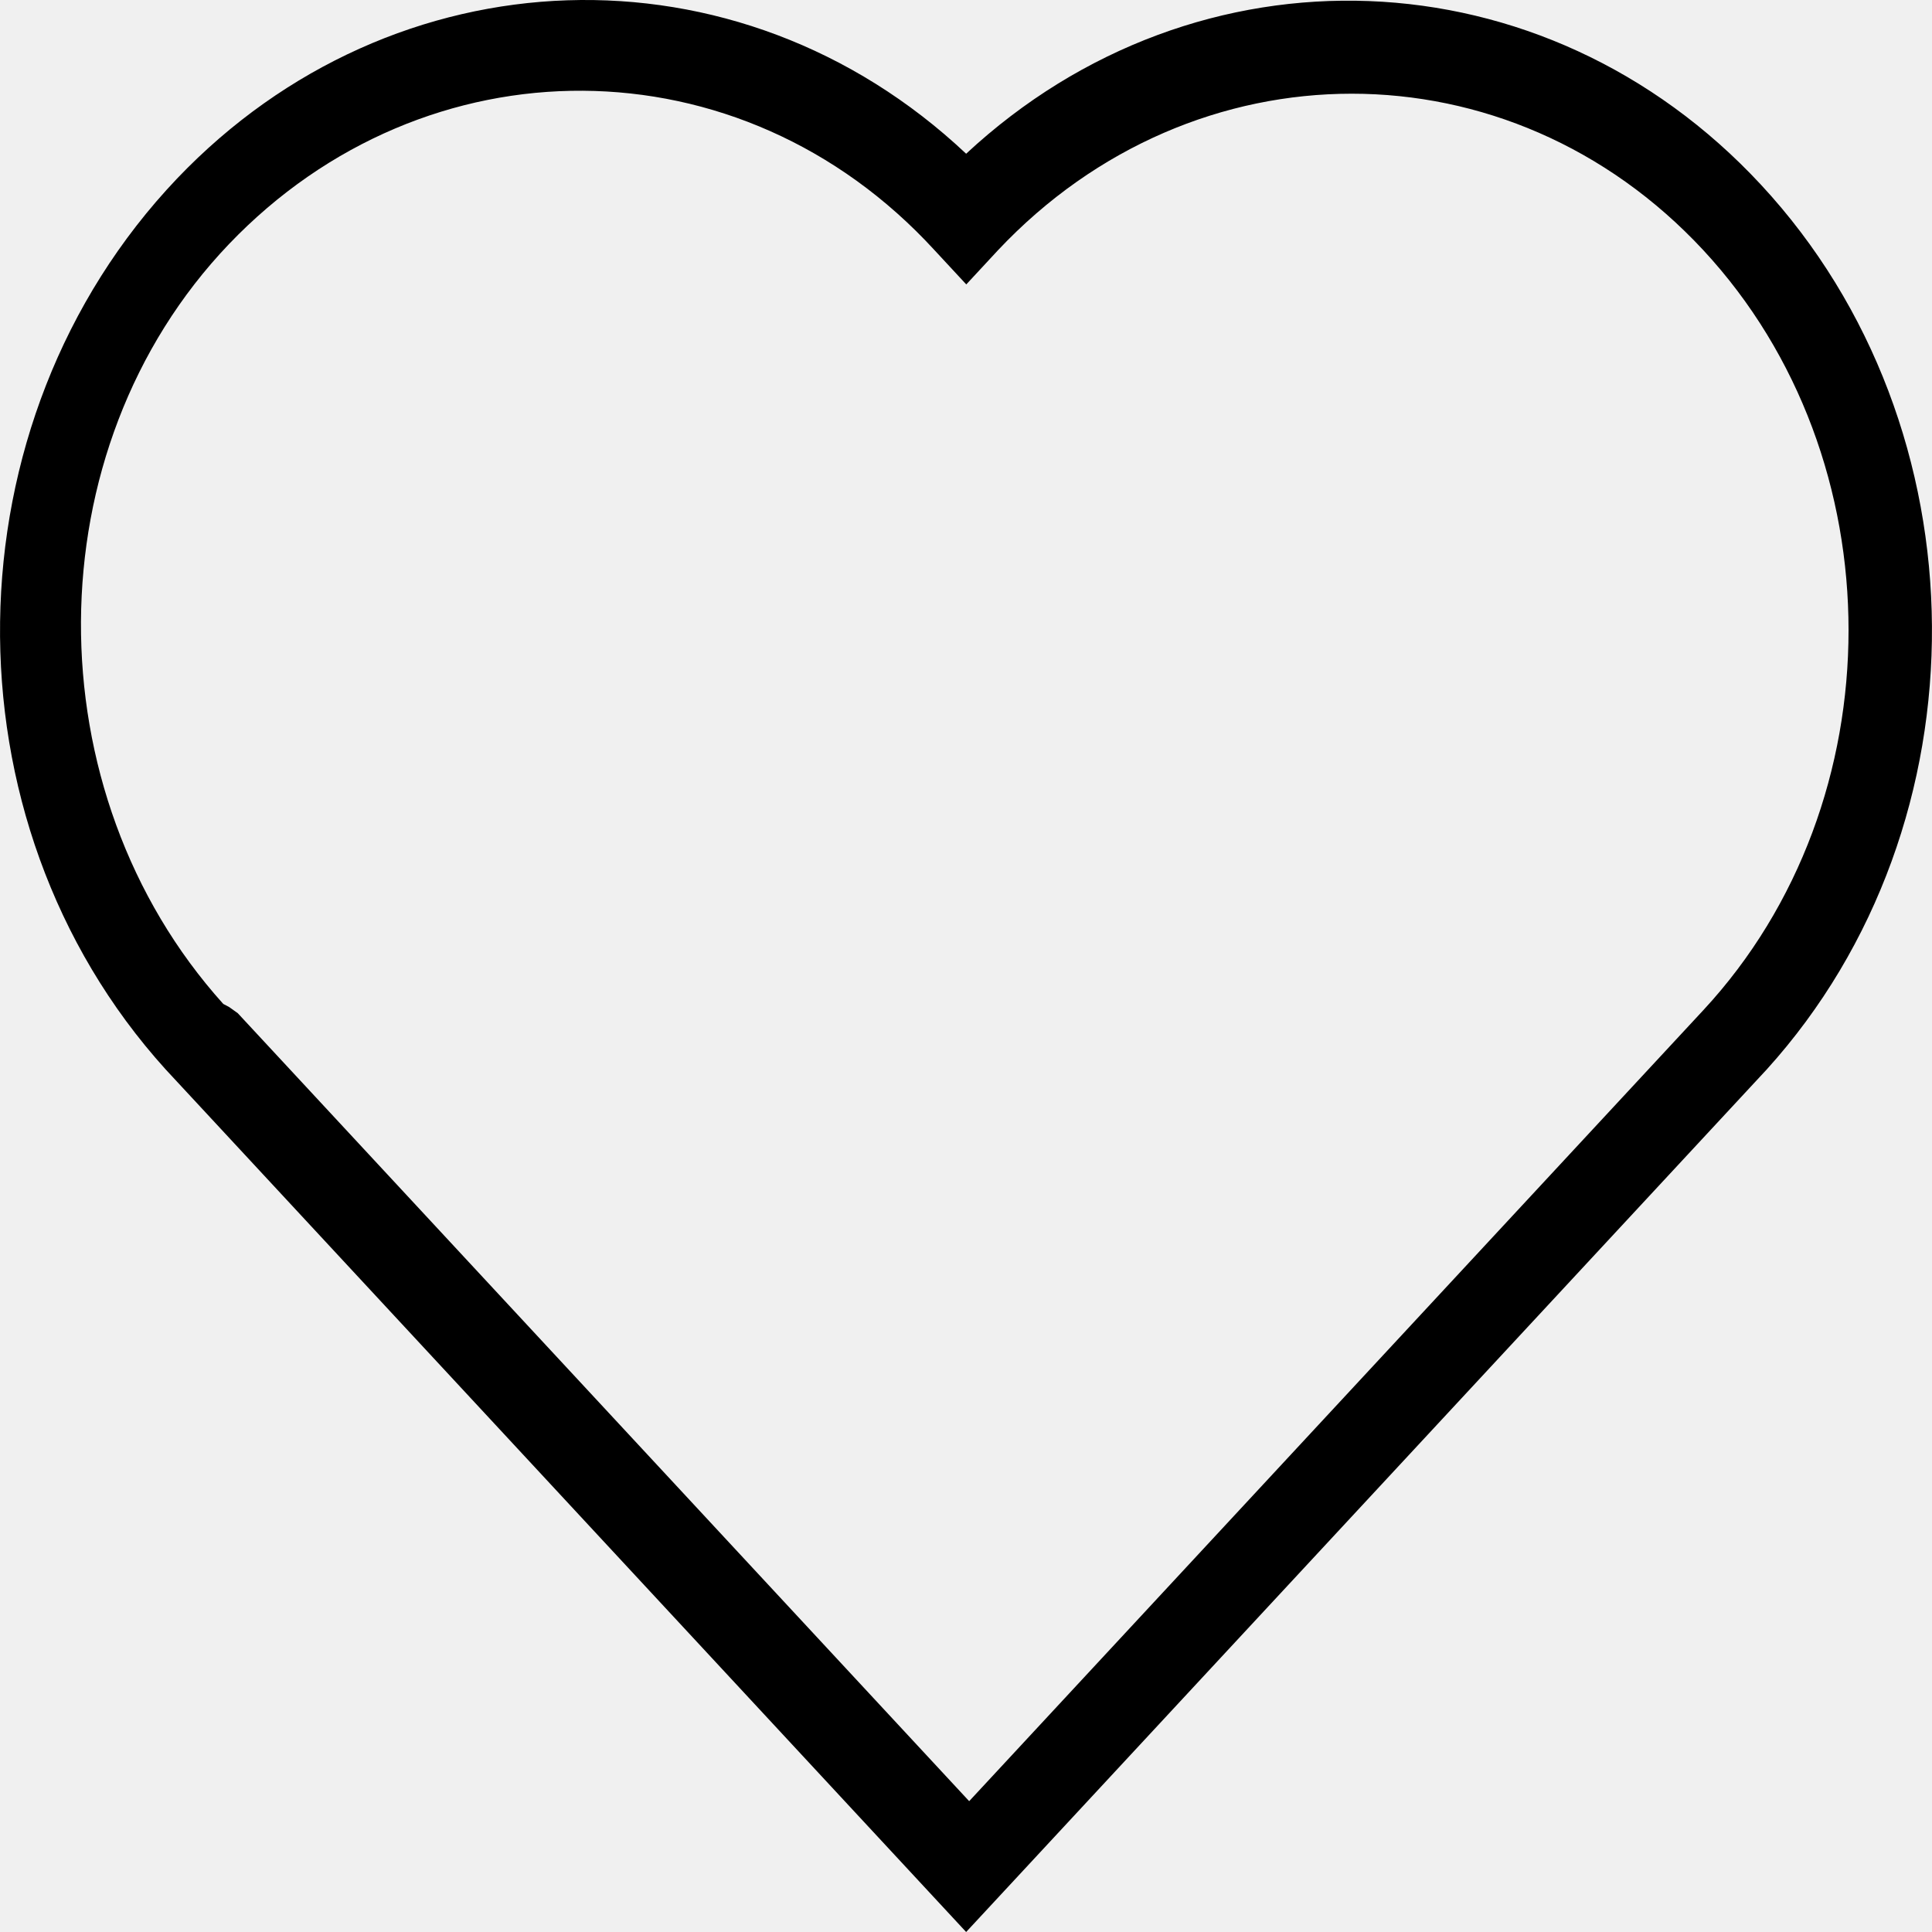
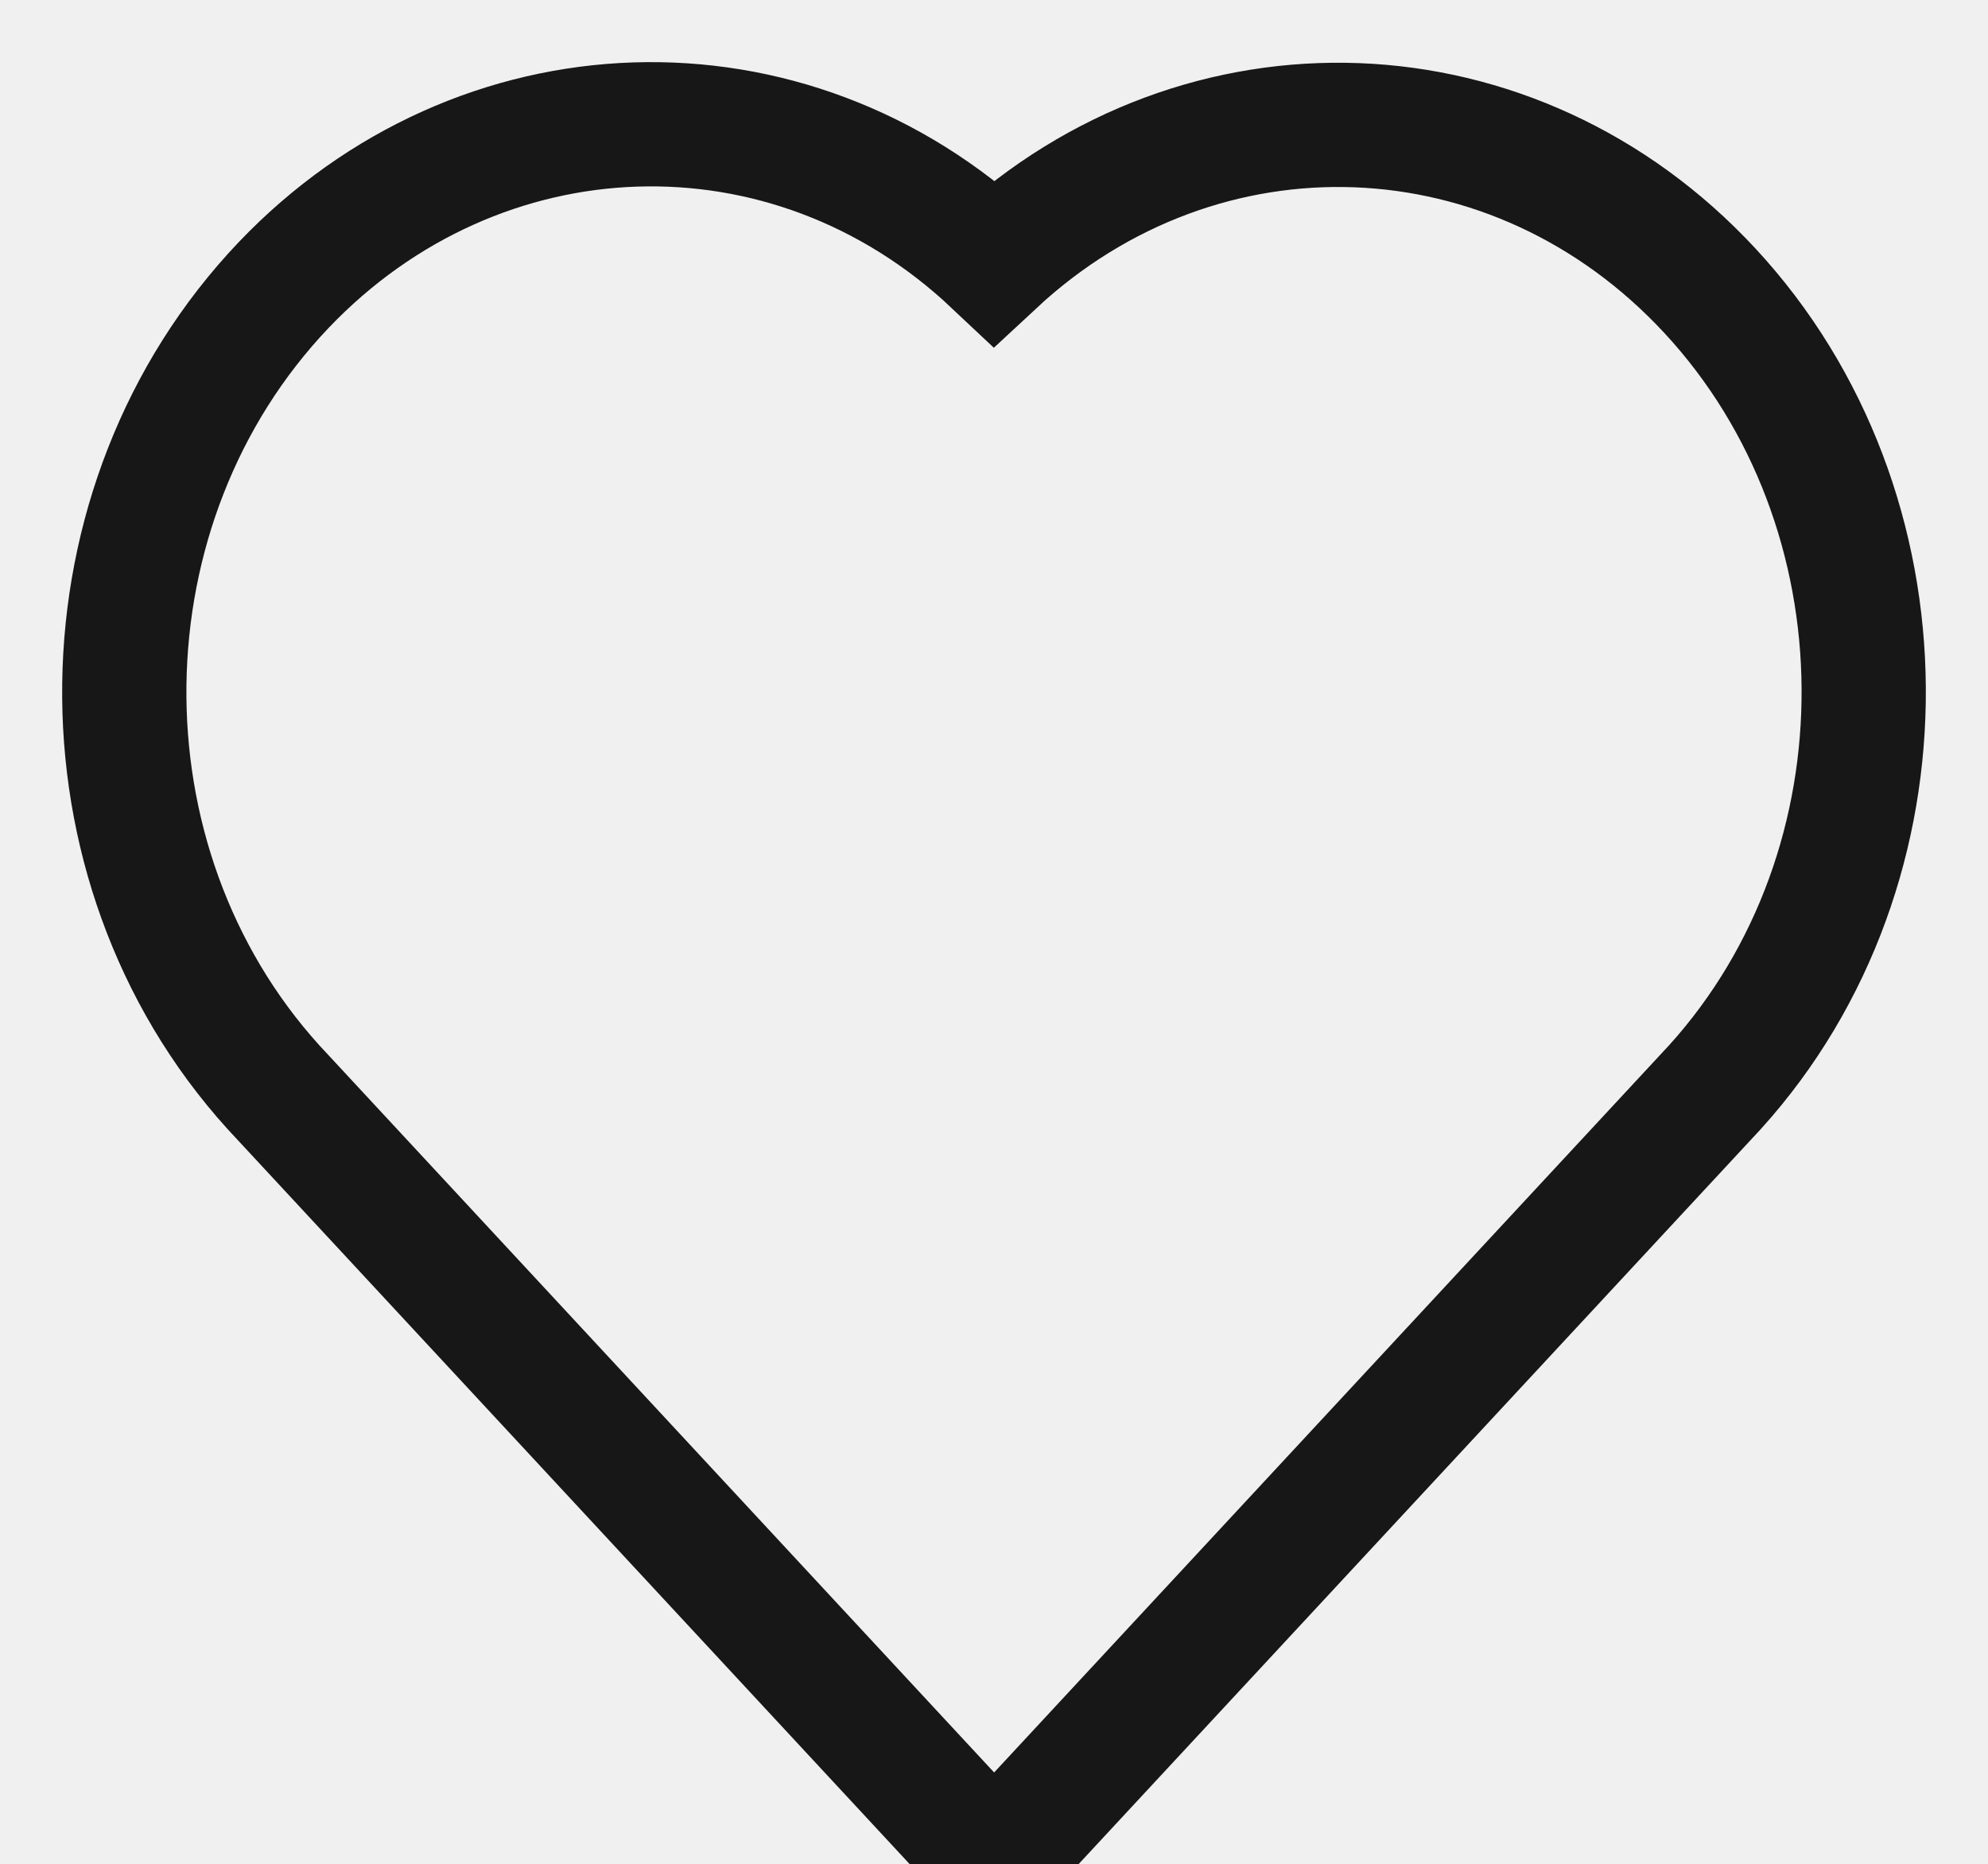
- <svg xmlns="http://www.w3.org/2000/svg" width="14" height="14" viewBox="0 0 14 14">
-   <path fill="#000" fill-rule="nonzero" d="M7.001 14L1.2 7.749c-1.634-1.806-1.592-4.695.083-6.455 1.571-1.647 4.064-1.738 5.718-.18 1.676-1.558 4.19-1.467 5.76.225 1.634 1.76 1.655 4.627.042 6.41L7.001 14zM1.723 7.342l5.3 5.71 5.32-5.732c1.403-1.512 1.403-3.995 0-5.507-1.404-1.512-3.687-1.512-5.111 0l-.23.248-.23-.248C5.367.28 3.084.28 1.66 1.768.236 3.258.236 5.74 1.618 7.275l.042.022.063.045z" />
+ <svg xmlns="http://www.w3.org/2000/svg" xmlns:xlink="http://www.w3.org/1999/xlink" width="16px" height="15px" viewBox="0 0 16 15" version="1.1">
+   <defs>
+     <path d="M7.001,14 L1.2,7.749 C-0.434,5.943 -0.392,3.054 1.283,1.294 C2.854,-0.353 5.347,-0.444 7.001,1.114 C8.677,-0.444 11.191,-0.353 12.761,1.339 L12.761,1.339 C14.395,3.1 14.416,5.966 12.803,7.749 L12.803,7.749 L7.001,14 Z" id="path-1" />
+   </defs>
+   <g id="Symbols" stroke="none" stroke-width="1" fill="none" fill-rule="evenodd">
+     <g id="Icon-/-Like" transform="translate(1, 1)">
+       <mask id="mask-2" fill="white">
+         <use xlink:href="#path-1" />
+       </mask>
+       <use id="Shape" stroke="#171717" fill-rule="nonzero" xlink:href="#path-1" />
+     </g>
+   </g>
</svg>
